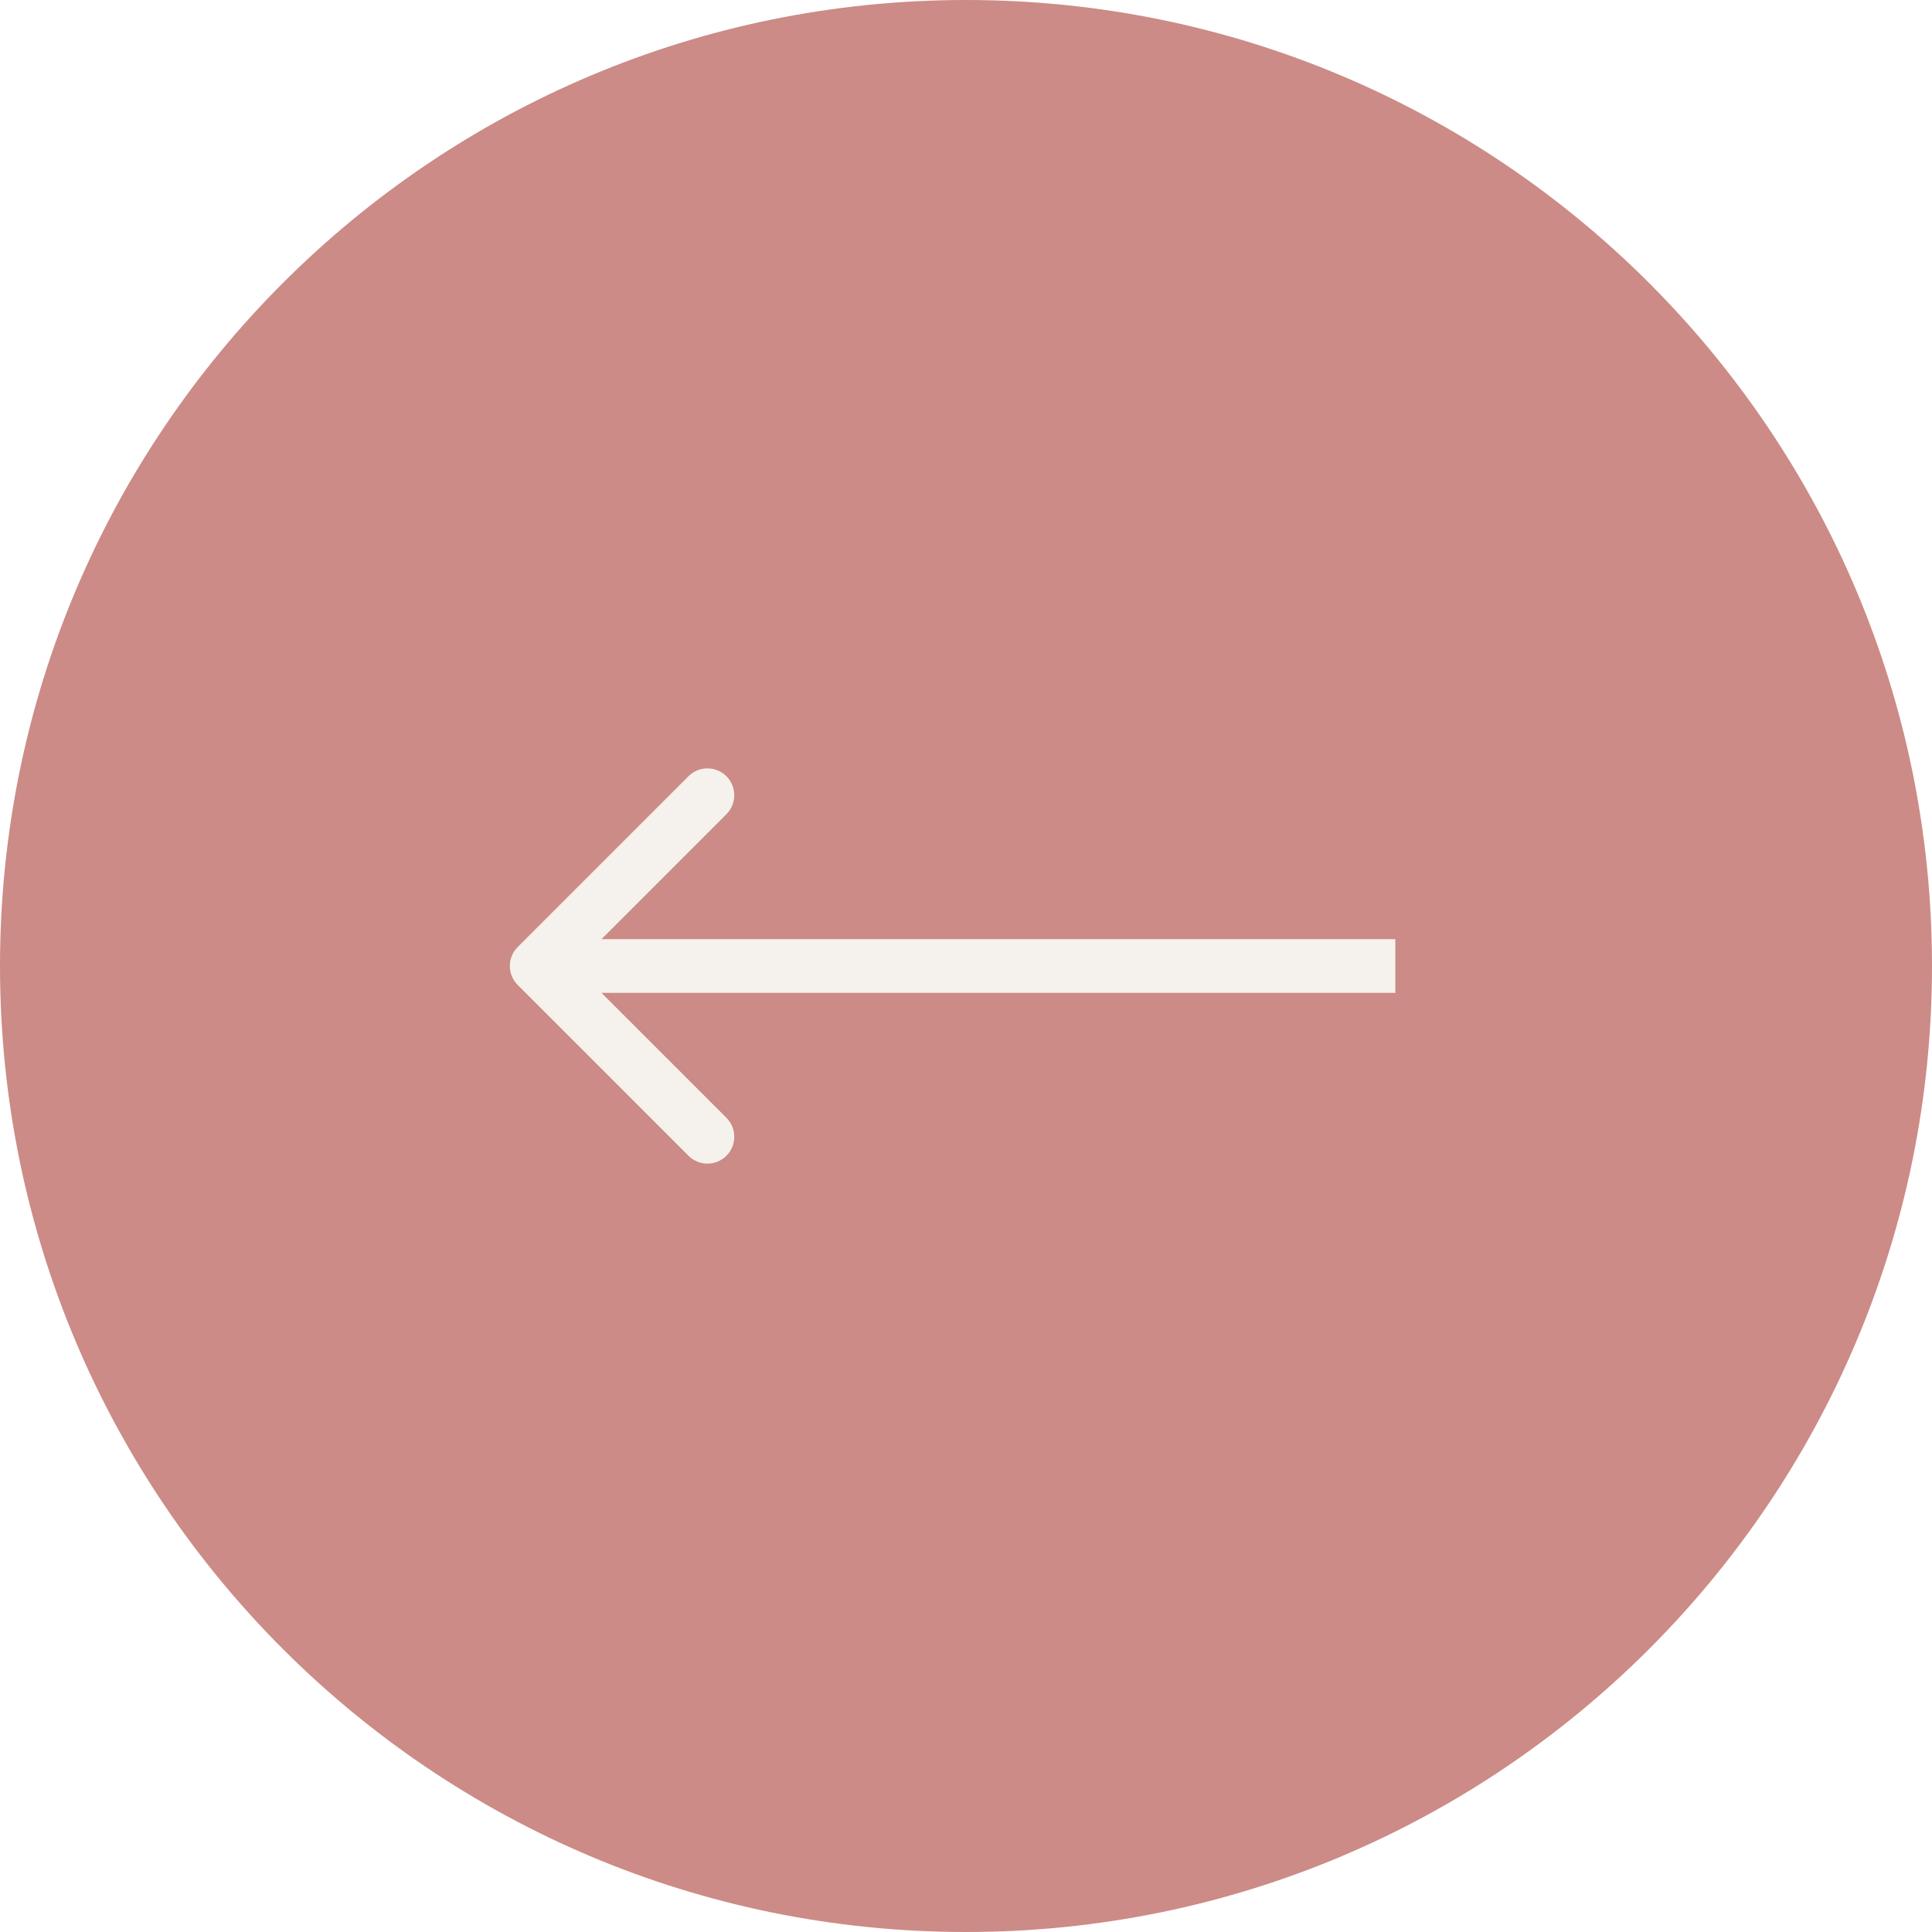
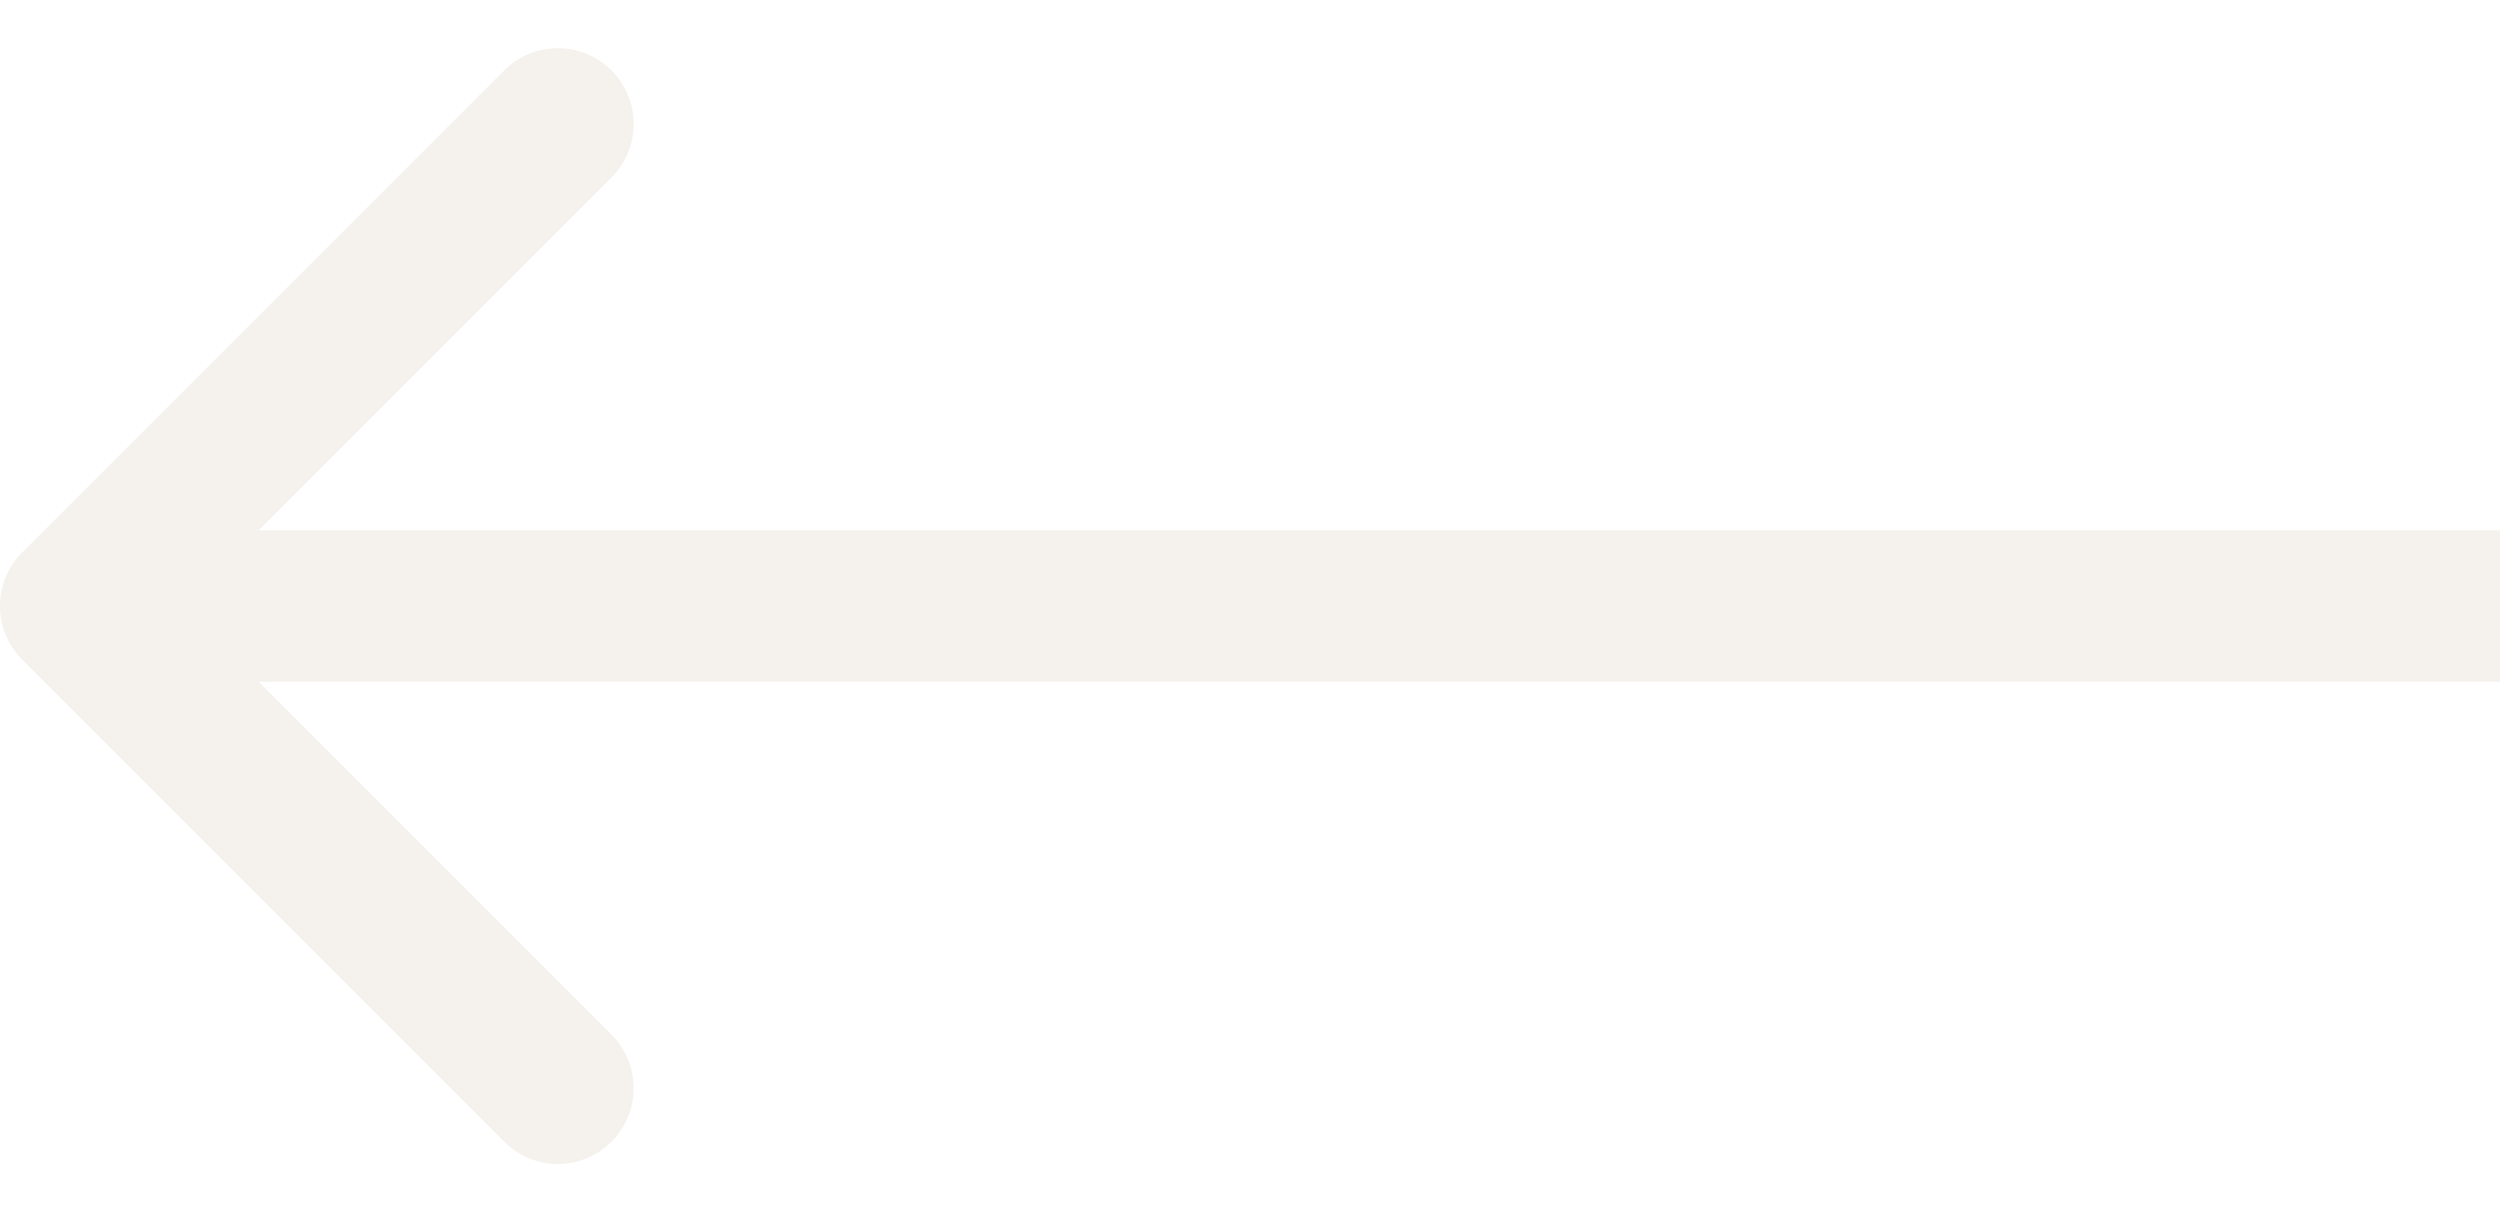
- <svg xmlns="http://www.w3.org/2000/svg" width="72" height="72" viewBox="0 0 72 72" fill="none">
-   <circle r="36" transform="matrix(-1 0 0 1 36 36)" fill="#CC8B86" />
-   <path d="M19.293 36.707C18.902 36.317 18.902 35.683 19.293 35.293L25.657 28.929C26.047 28.538 26.68 28.538 27.071 28.929C27.462 29.32 27.462 29.953 27.071 30.343L21.414 36L27.071 41.657C27.462 42.047 27.462 42.681 27.071 43.071C26.68 43.462 26.047 43.462 25.657 43.071L19.293 36.707ZM52 37H20V35H52V37Z" fill="#F5F2ED" />
+ <svg xmlns="http://www.w3.org/2000/svg" width="33" height="16" viewBox="0 0 33 16" fill="none">
+   <path d="M0.293 8.707C-0.098 8.317 -0.098 7.683 0.293 7.293L6.657 0.929C7.047 0.538 7.681 0.538 8.071 0.929C8.462 1.319 8.462 1.953 8.071 2.343L2.414 8L8.071 13.657C8.462 14.047 8.462 14.681 8.071 15.071C7.681 15.462 7.047 15.462 6.657 15.071L0.293 8.707ZM33 9H1V7H33V9Z" fill="#F5F2ED" />
</svg>
